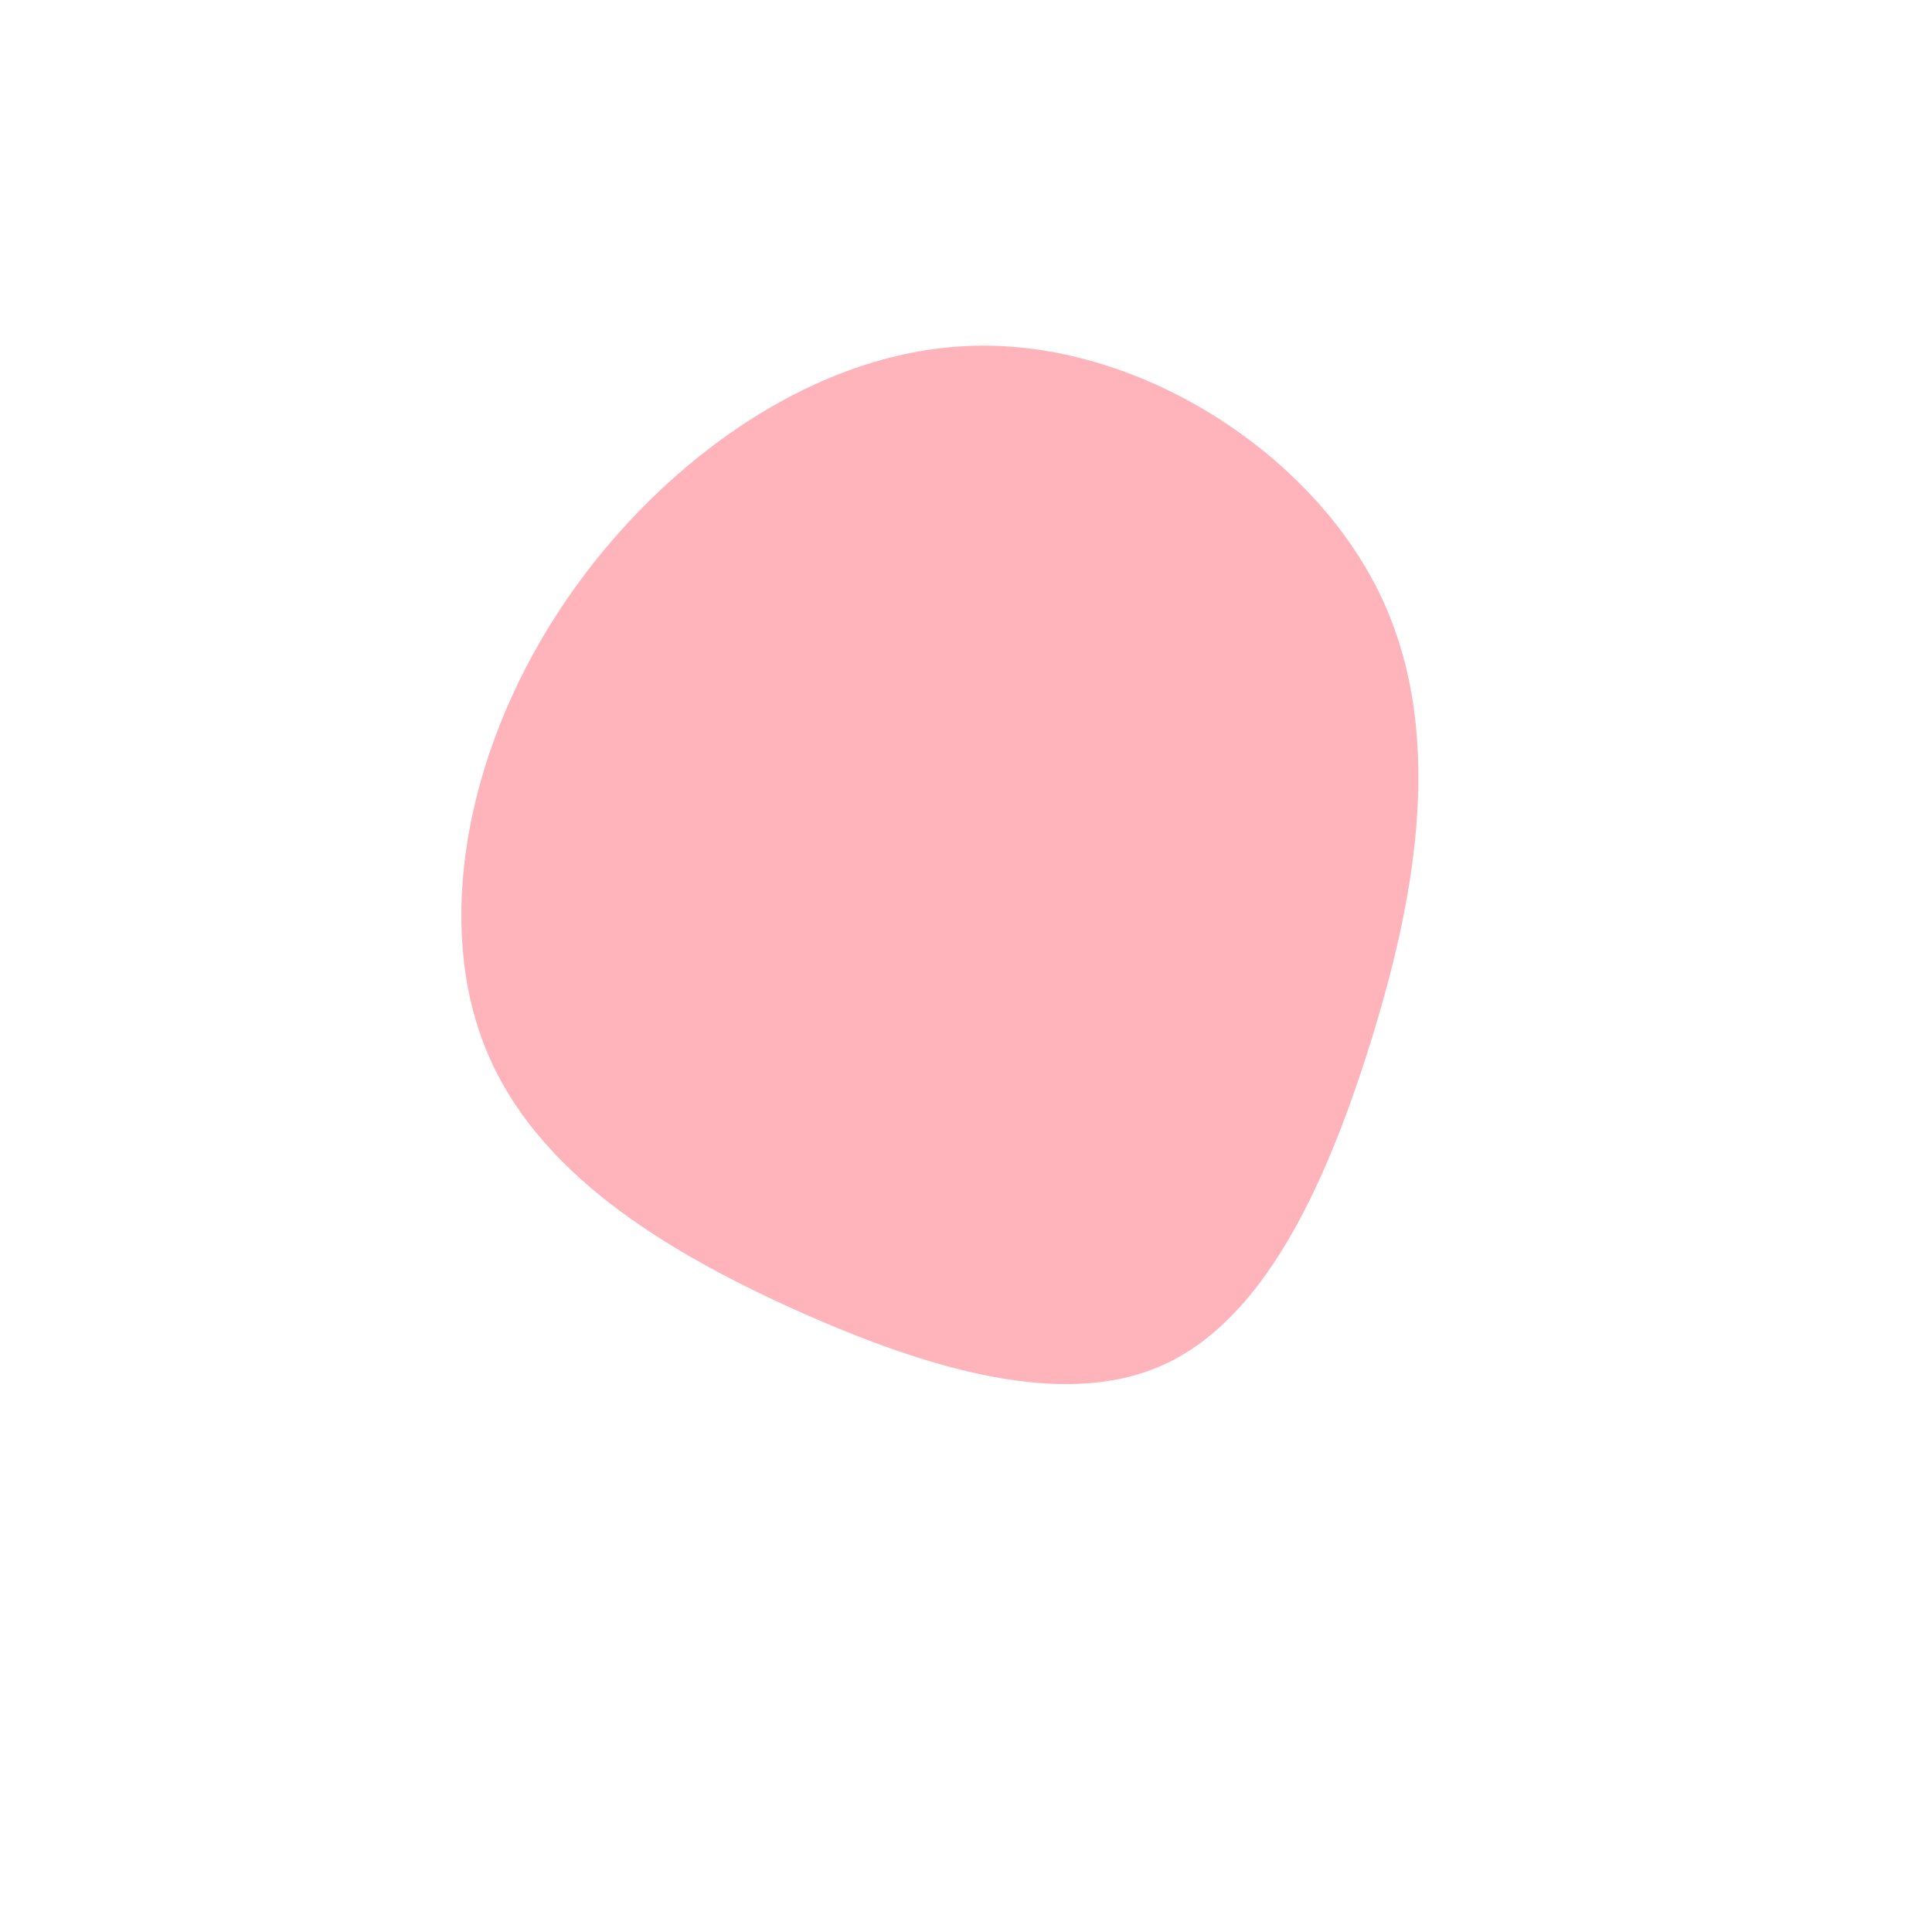
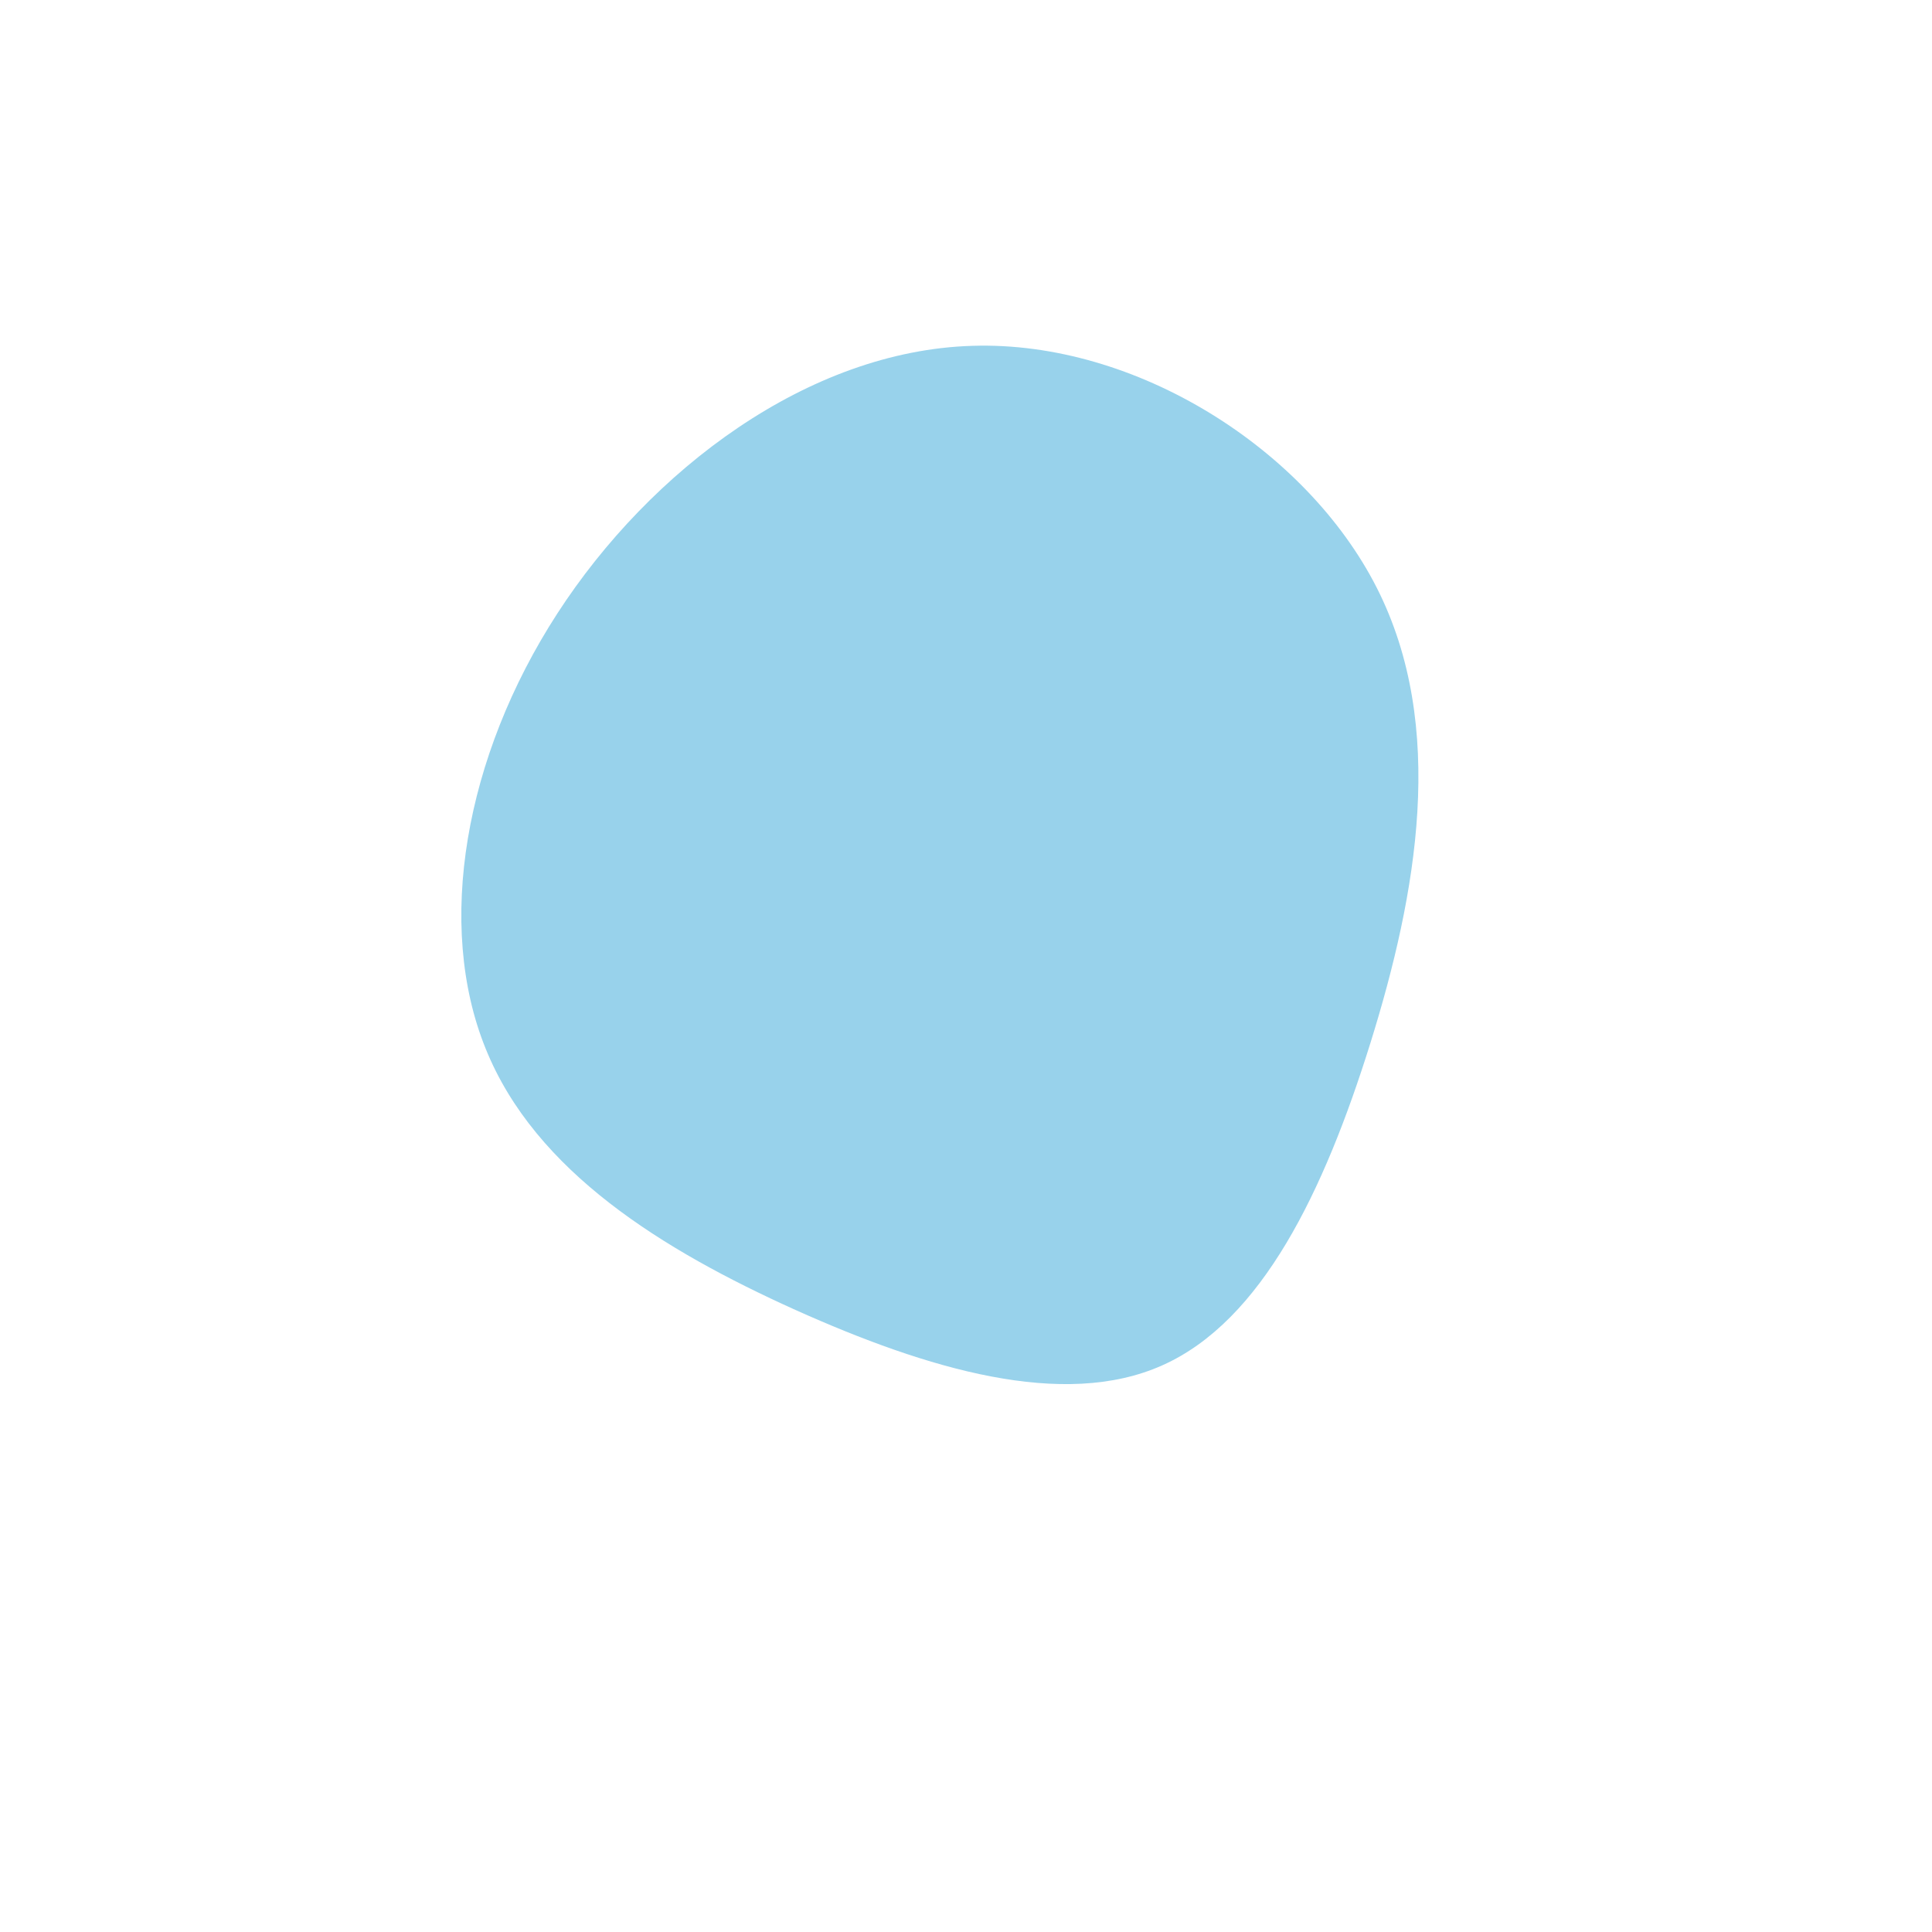
<svg xmlns="http://www.w3.org/2000/svg" width="600" height="600" viewBox="0 0 600 600">
  <g transform="translate(300,300)">
-     <path d="M127.6,-117.4C149.4,-74.4,140,-22.3,125.6,23.9C111.2,70,91.9,110.2,61,124C30.2,137.8,-12,125.2,-53,106.8C-94,88.3,-133.8,63.9,-149.2,25.6C-164.7,-12.7,-155.8,-64.9,-126.9,-109.5C-98,-154.1,-49,-191.1,2,-192.6C52.9,-194.2,105.8,-160.4,127.6,-117.4Z" fill="#FFB4BC" />
+     <path d="M127.6,-117.4C149.4,-74.4,140,-22.3,125.6,23.9C111.2,70,91.9,110.2,61,124C30.2,137.8,-12,125.2,-53,106.8C-94,88.3,-133.8,63.9,-149.2,25.6C-164.7,-12.7,-155.8,-64.9,-126.9,-109.5C-98,-154.1,-49,-191.1,2,-192.6C52.9,-194.2,105.8,-160.4,127.6,-117.4Z" fill="#98D2EB" />
  </g>
</svg>
